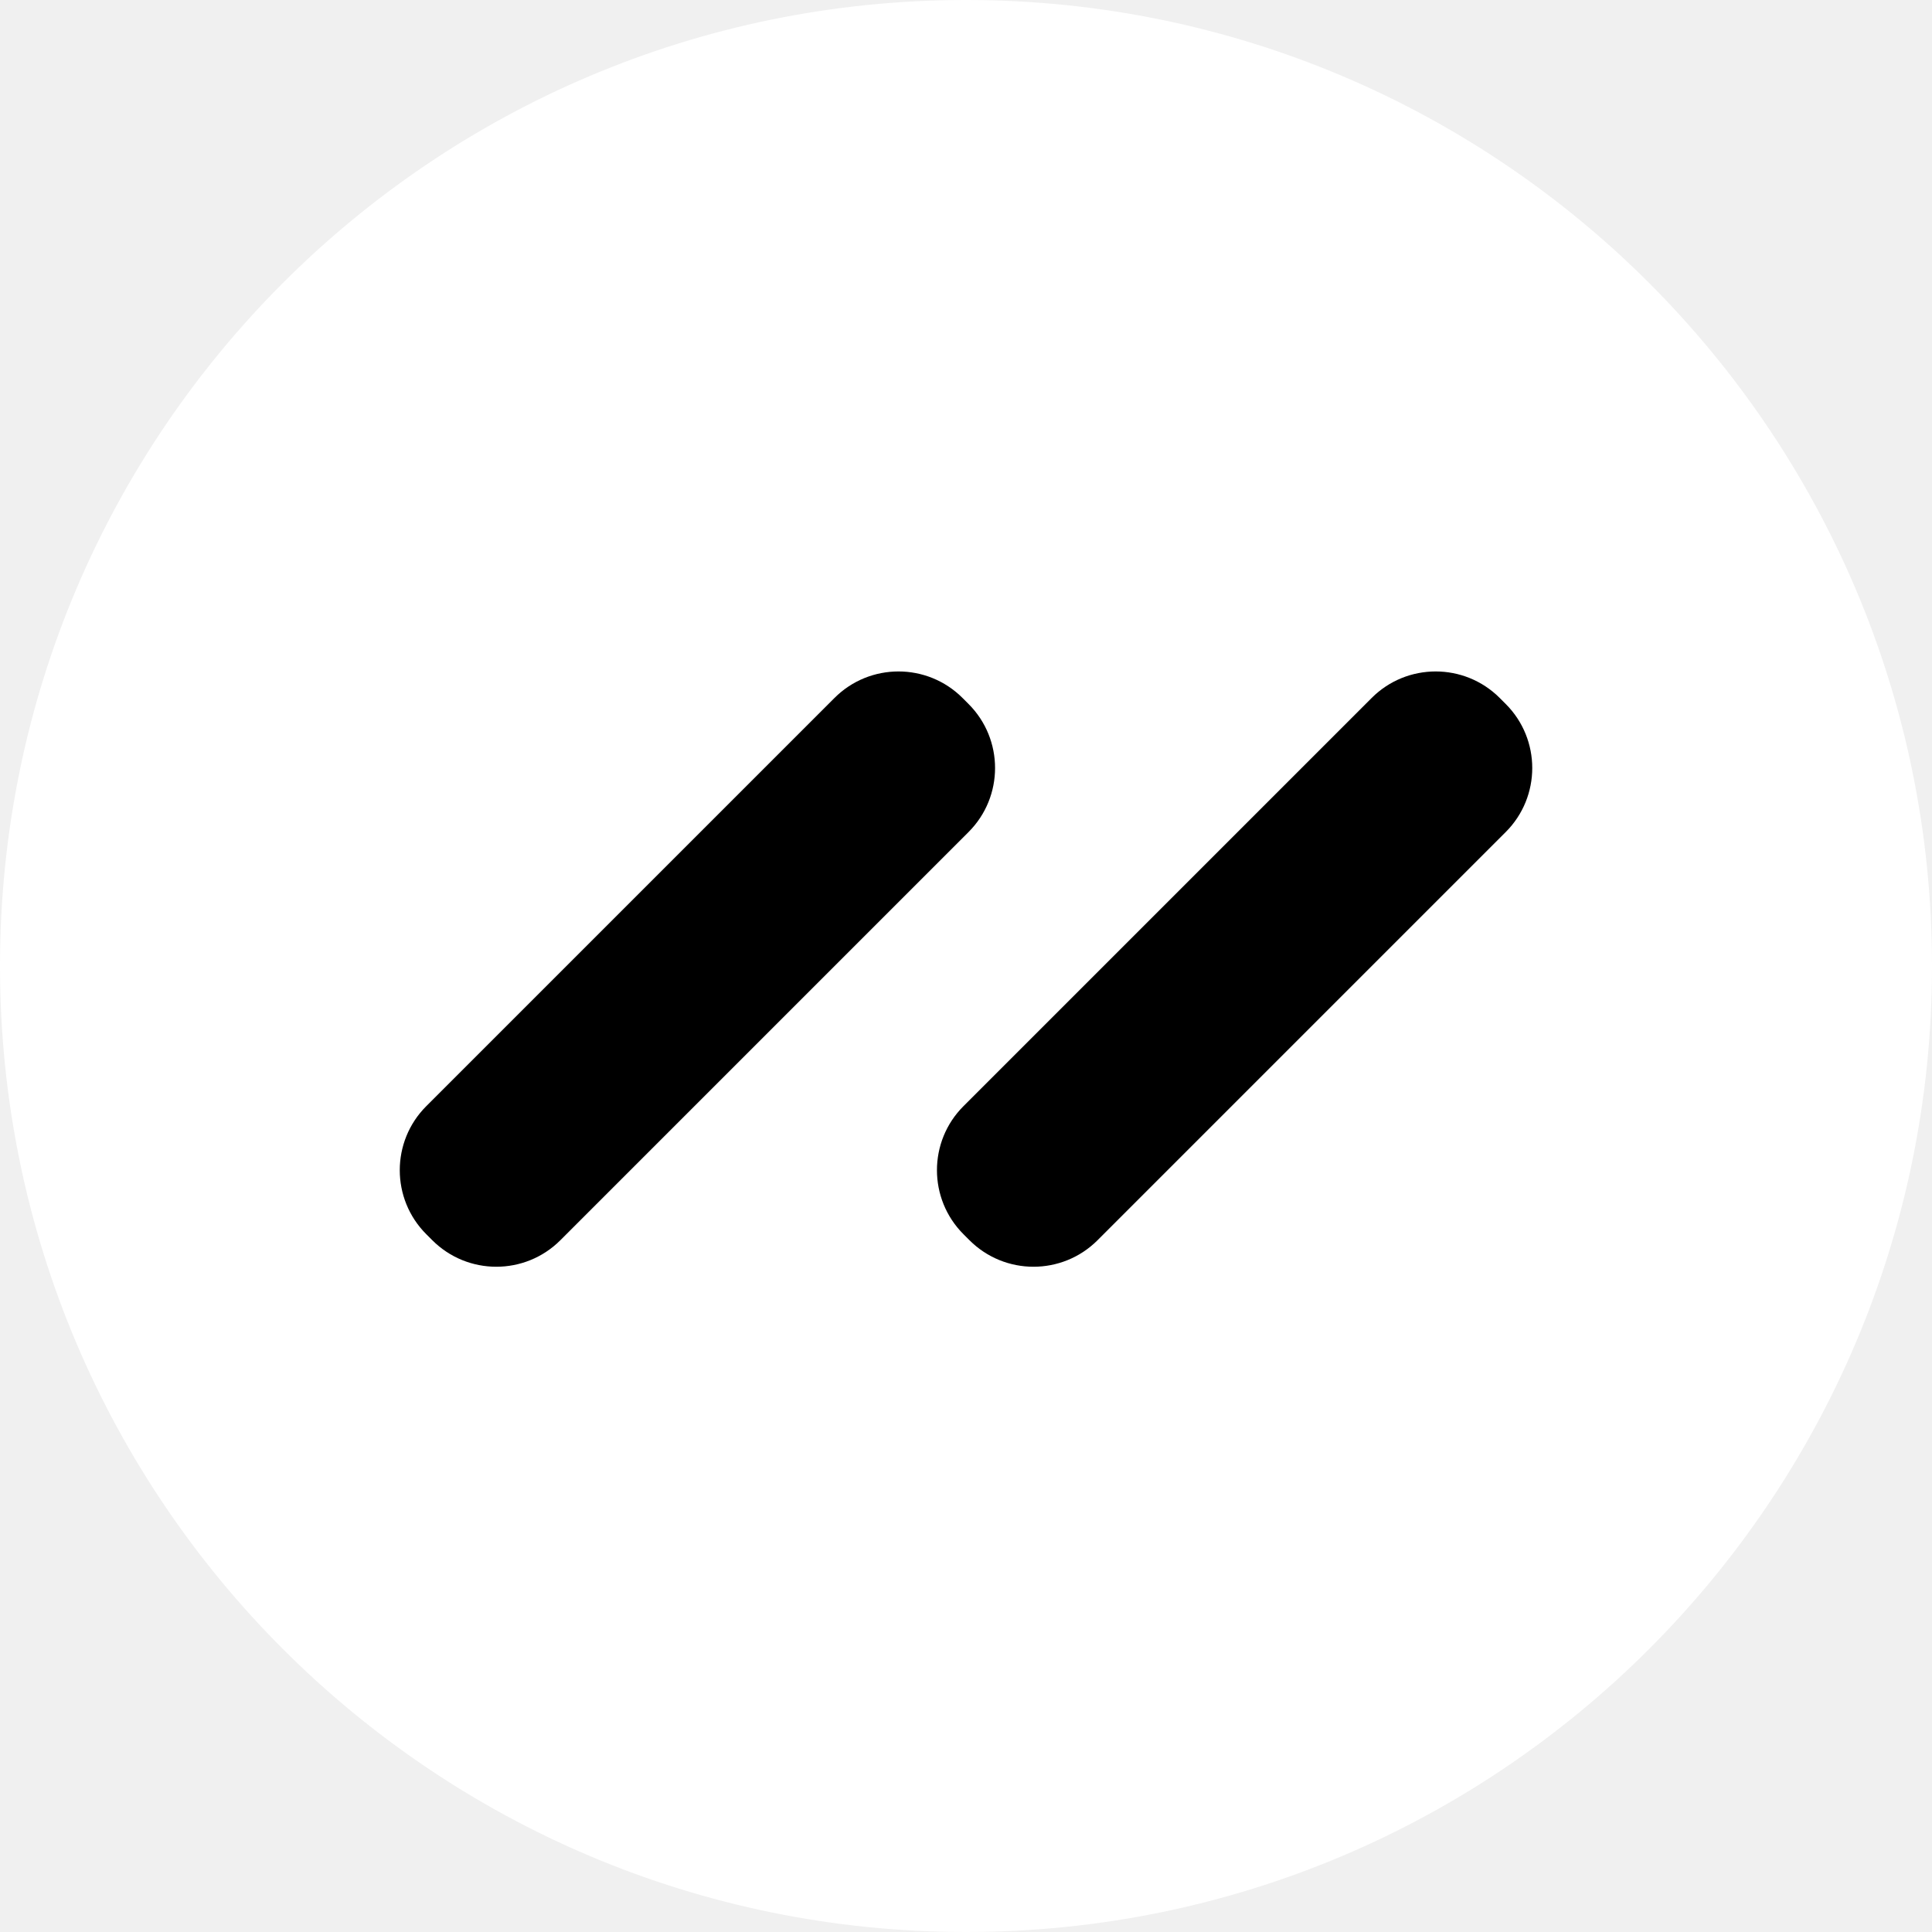
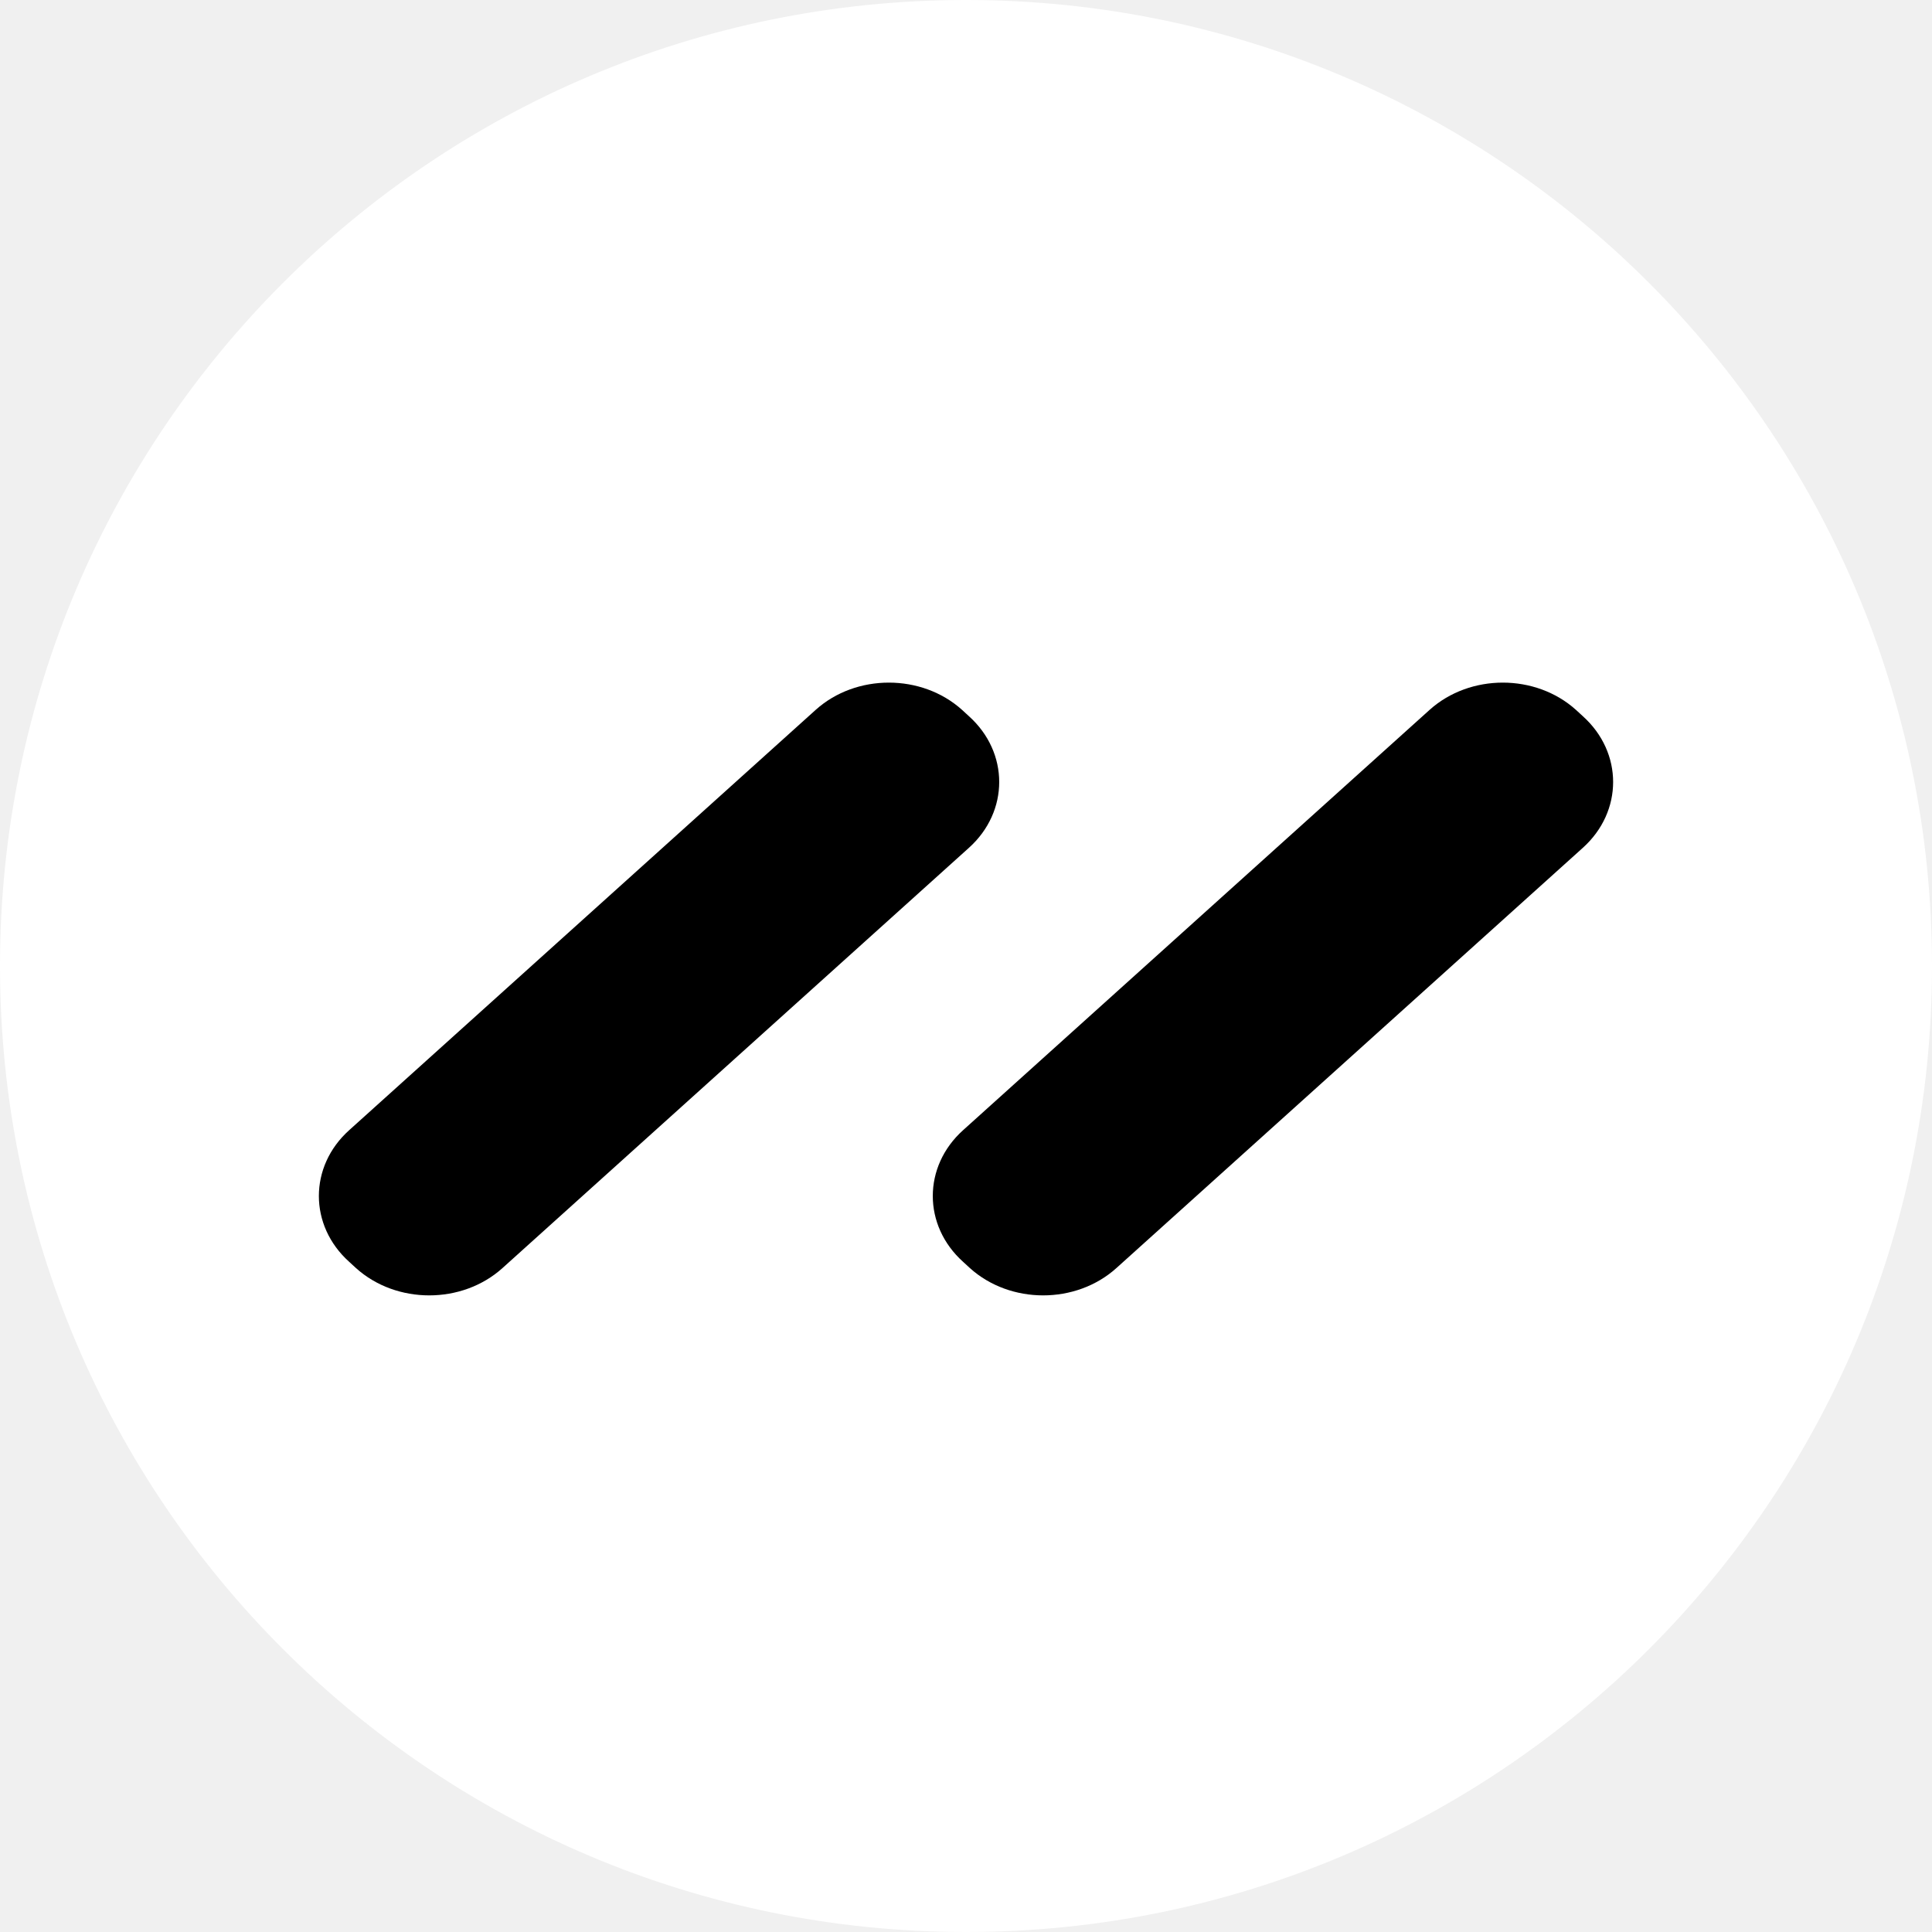
- <svg xmlns="http://www.w3.org/2000/svg" width="64" height="64" viewBox="0 0 64 64" fill="none">
-   <circle cx="32" cy="32" r="32" fill="white" />
-   <rect x="29.764" y="21" width="6.281" height="25.122" rx="3" transform="rotate(45 29.7641 21)" fill="black" />
-   <rect x="47.559" y="21" width="6.281" height="25.122" rx="3" transform="rotate(45 47.559 21)" fill="black" />
+ <svg xmlns="http://www.w3.org/2000/svg" width="21" height="21" viewBox="0 0 21 21" fill="none">
+   <g clip-path="url(#clip0_50_8)">
+     <path d="M10.5 21C16.299 21 21 16.299 21 10.5C21 4.701 16.299 0 10.5 0C4.701 0 0 4.701 0 10.5C0 16.299 4.701 21 10.5 21Z" fill="white" />
+     <path d="M10.531 7.784L10.457 7.716C10.018 7.321 9.305 7.321 8.866 7.716L3.796 12.284C3.356 12.679 3.356 13.321 3.796 13.716L3.87 13.784C4.309 14.179 5.022 14.179 5.461 13.784L10.531 9.216C10.971 8.821 10.971 8.179 10.531 7.784Z" fill="black" />
+     <path d="M17.204 7.784L17.13 7.716C16.691 7.321 15.979 7.321 15.539 7.716L10.469 12.284C10.029 12.679 10.029 13.321 10.469 13.716L10.543 13.784C10.982 14.179 11.695 14.179 12.134 13.784L17.204 9.216C17.644 8.821 17.644 8.179 17.204 7.784Z" fill="black" />
+   </g>
+   <defs>
+     <clipPath id="clip0_50_8">
+       <rect width="21" height="21" fill="white" />
+     </clipPath>
+   </defs>
</svg>
